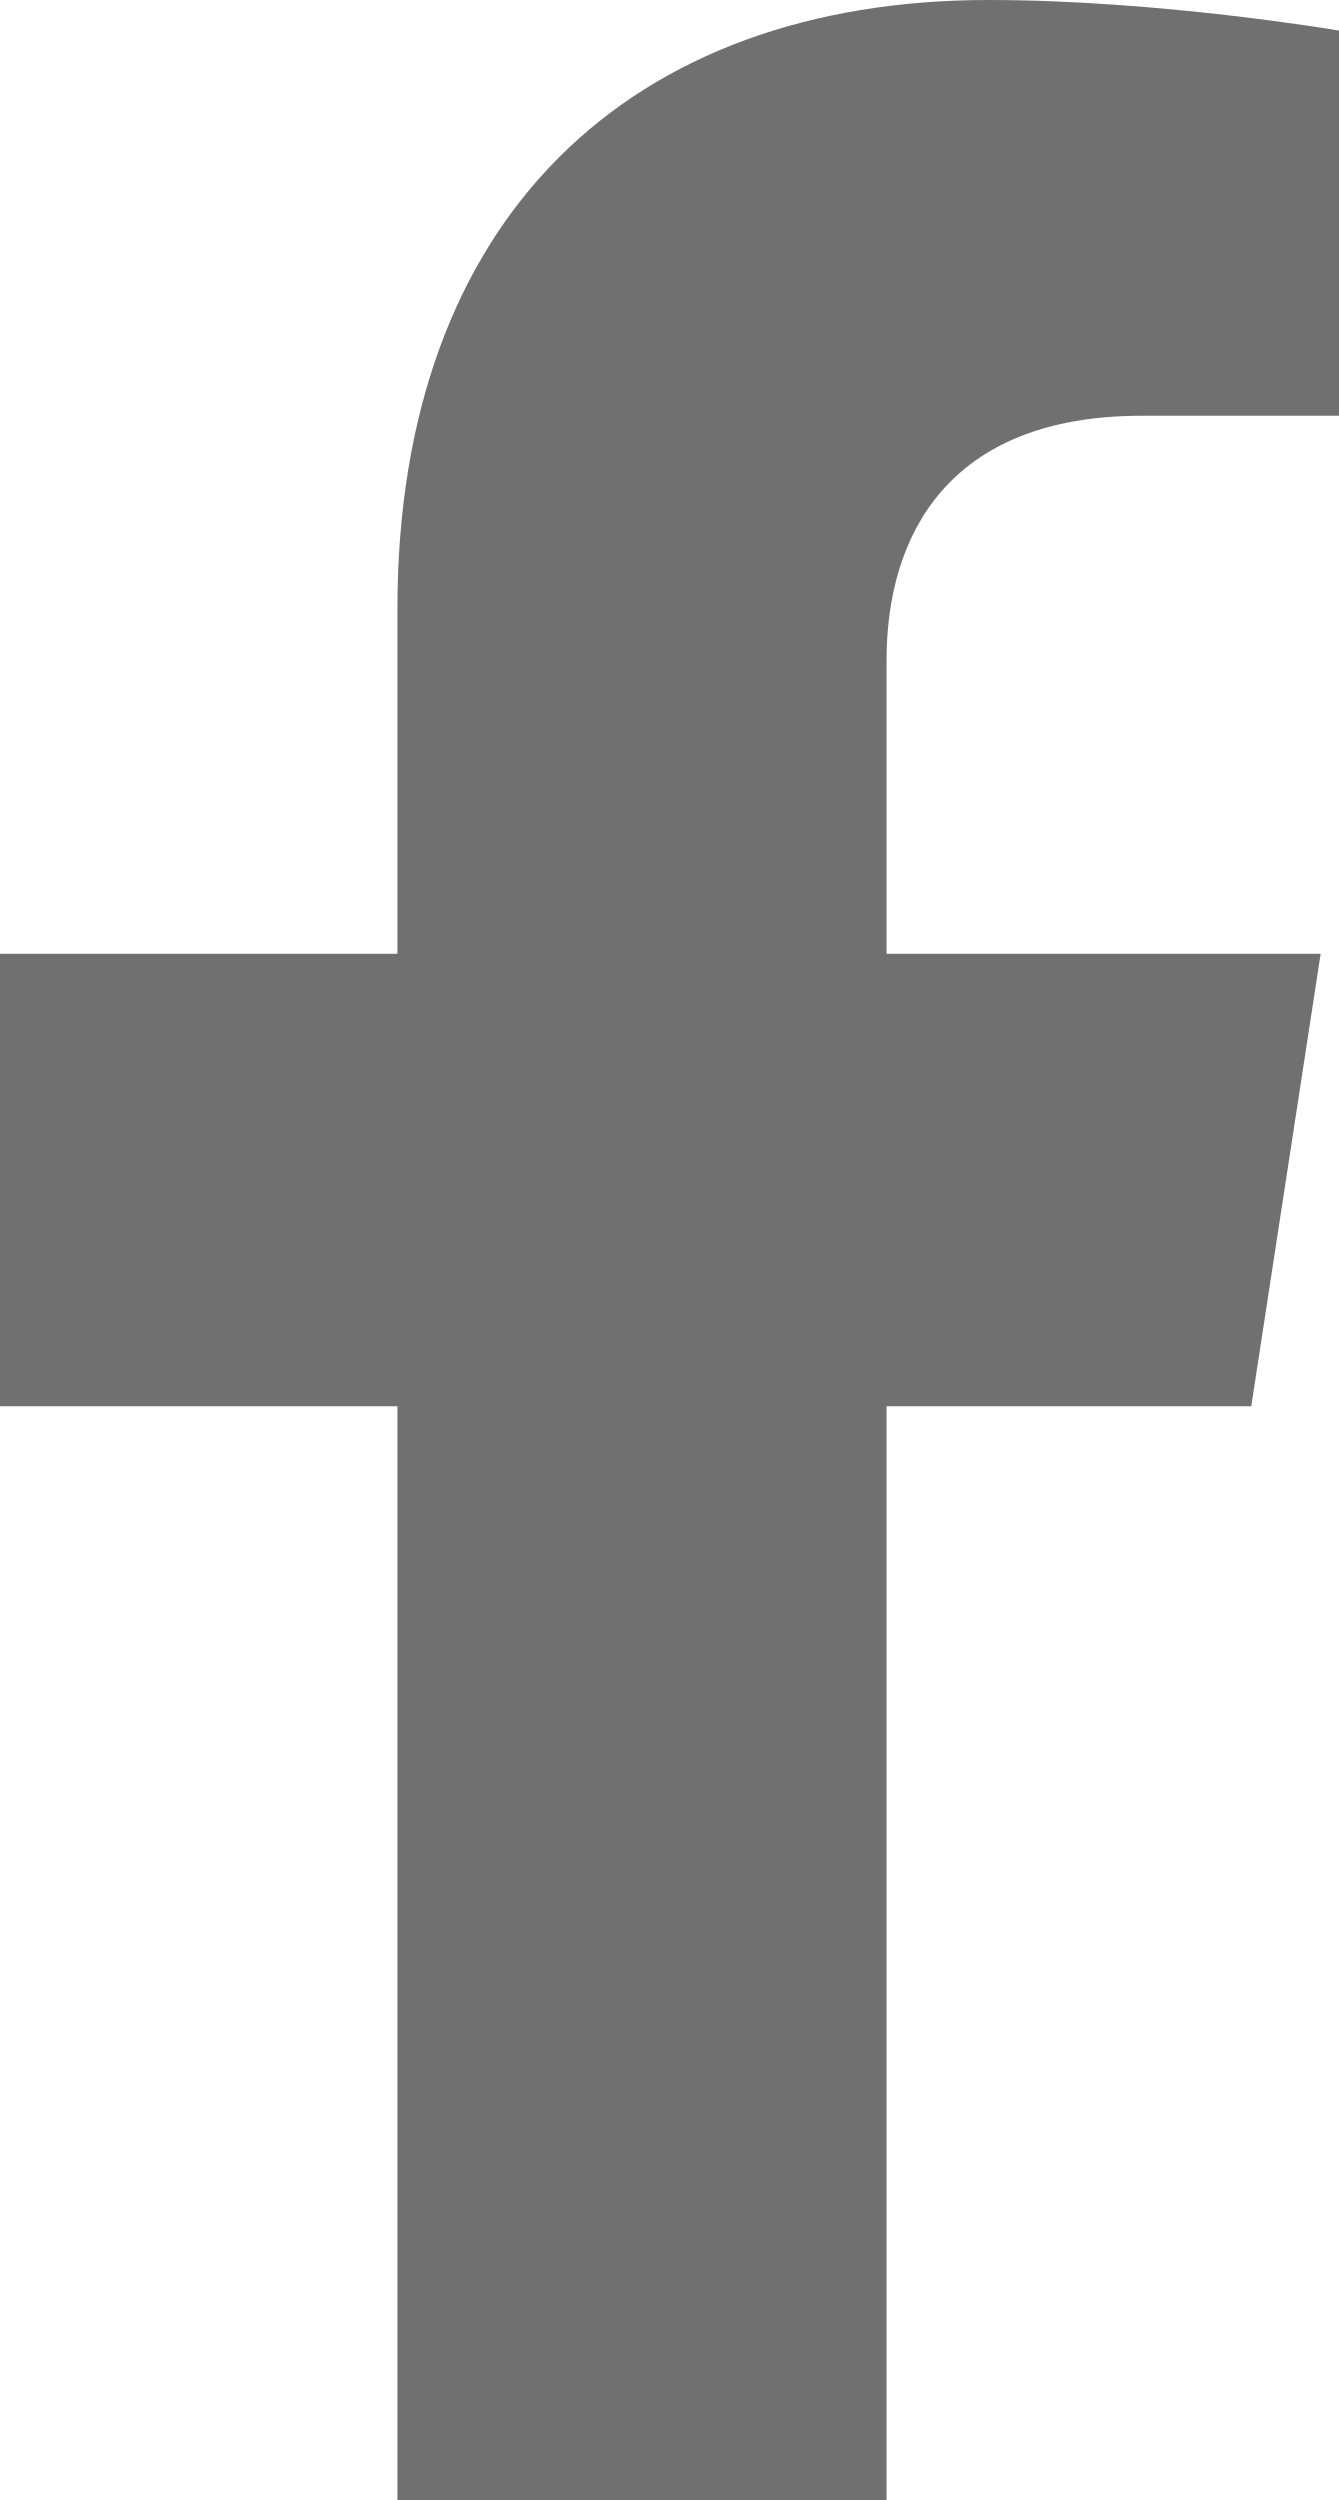
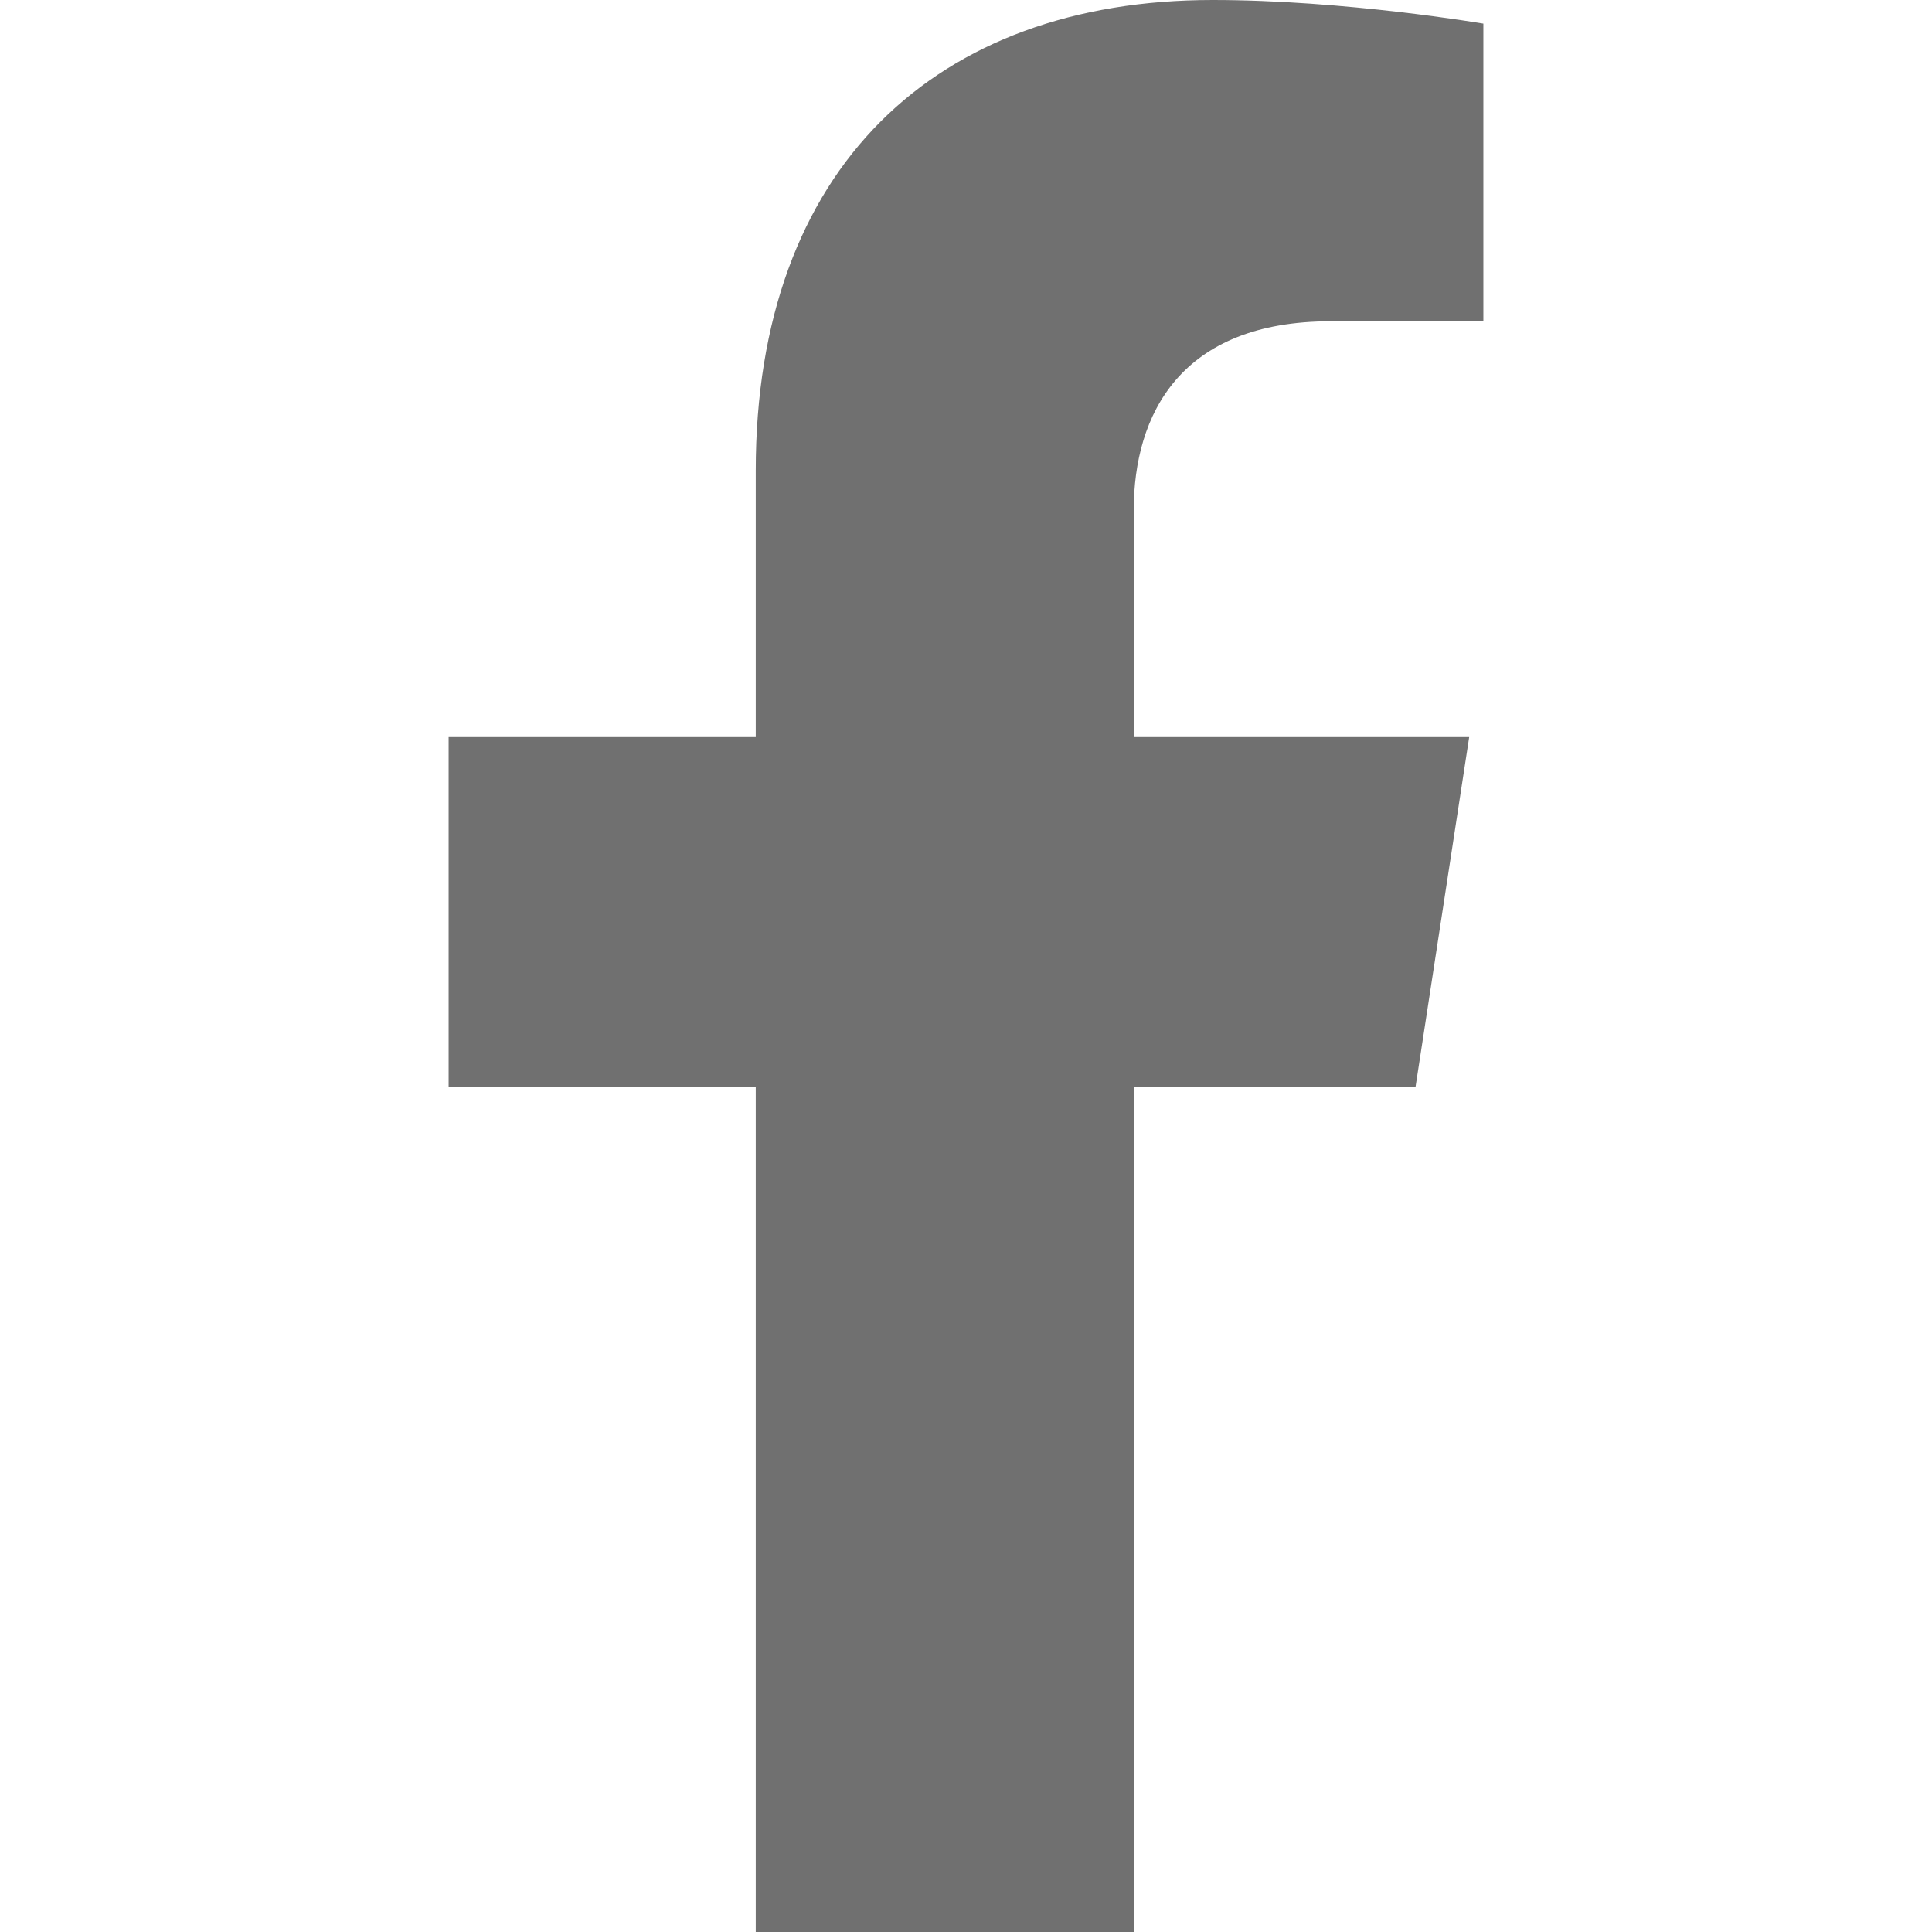
- <svg xmlns="http://www.w3.org/2000/svg" data-name="Ã£ÂÂ¬Ã£ÂÂ¤Ã£ÂÂ¤Ã£ÂÂ¼ 1" viewBox="0 0 438 817.78">
-   <g data-name="Ã£ÂÂ¬Ã£ÂÂ¤Ã£ÂÂ¤Ã£ÂÂ¼ 2">
-     <path d="M290 817.78V460h119.3L432 312H290v-96c0-40.49 19.84-80 83.44-80H438V10S379.41 0 323.39 0C206.44 0 130 70.88 130 199.2V312H0v148h130v357.78" fill="#707070" data-name="Ebene 1" />
-   </g>
+ <svg xmlns="http://www.w3.org/2000/svg" data-name="Ã£ÂÂ¬Ã£ÂÂ¤Ã£ÂÂ¤Ã£ÂÂ¼_1" viewBox="0 0 817.8 817.8">
+   <path fill="none" d="M0 0h817.8v817.8H0z" />
+   <path d="M479.9 817.8V460h119.3l22.7-148h-142v-96c0-40.5 19.8-80 83.4-80h64.6V10S569.3 0 513.3 0c-117 0-193.4 70.9-193.4 199.2V312h-130v148h130v357.8" fill="#707070" />
</svg>
